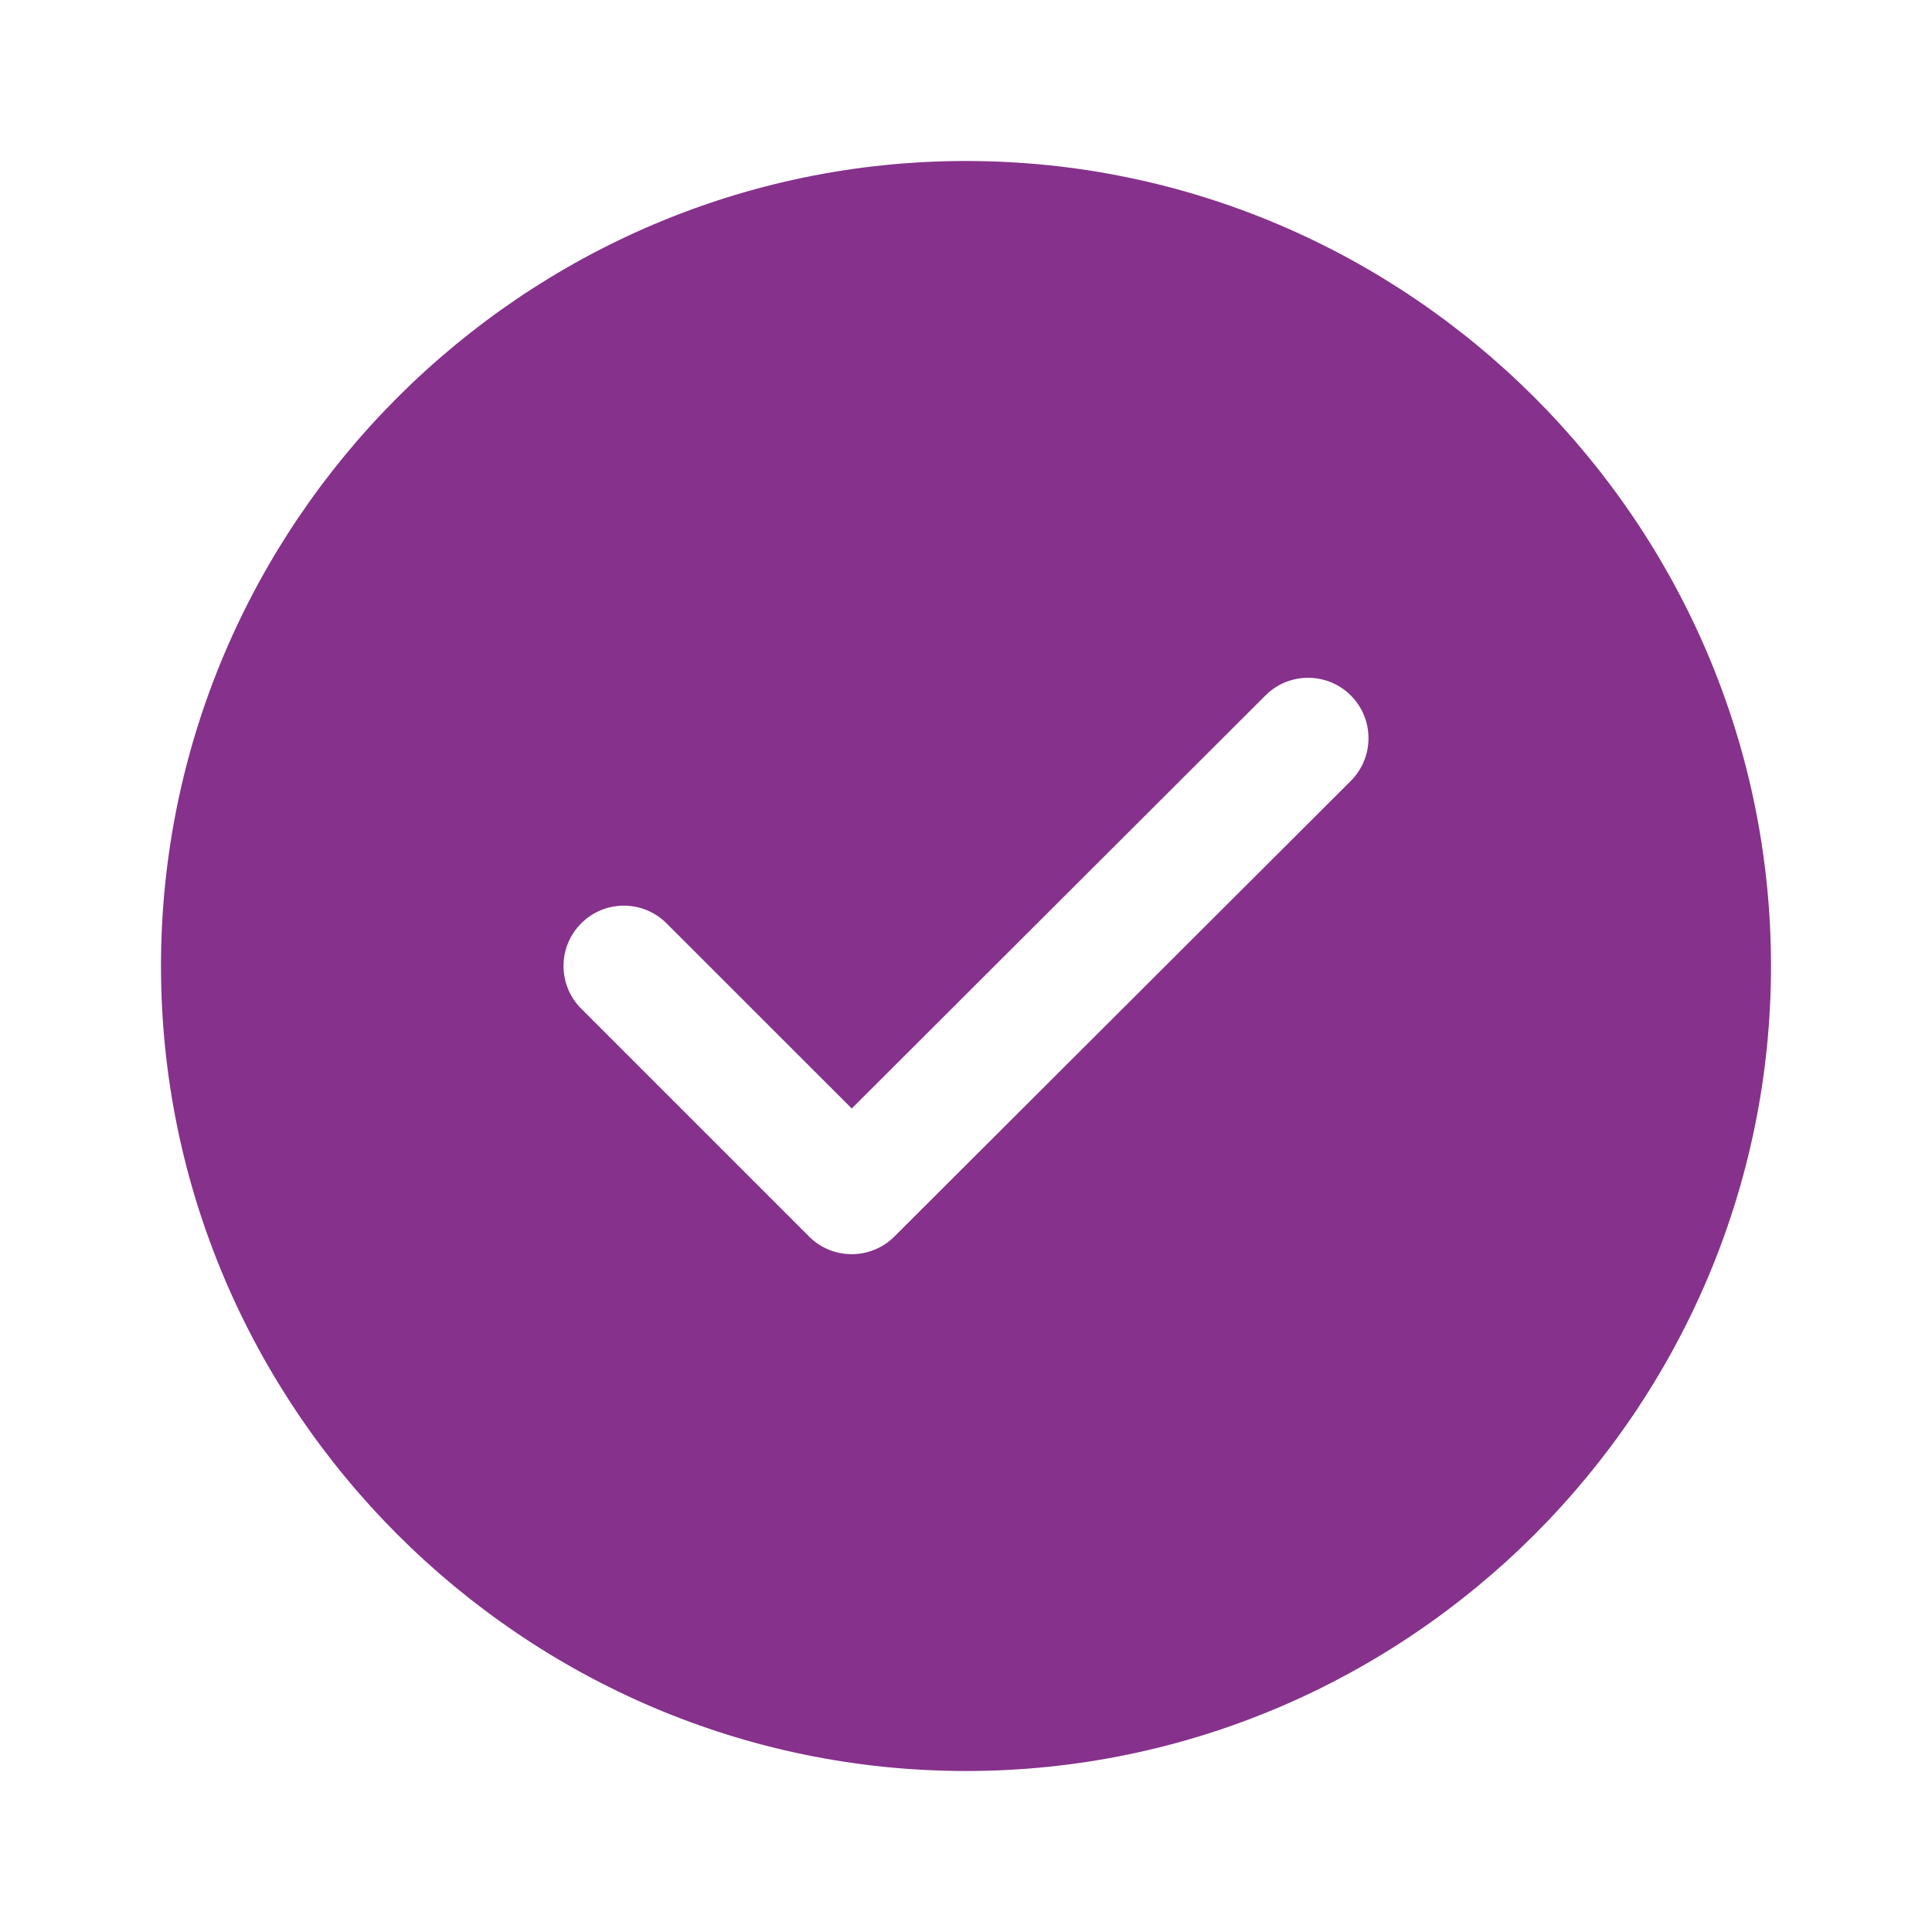
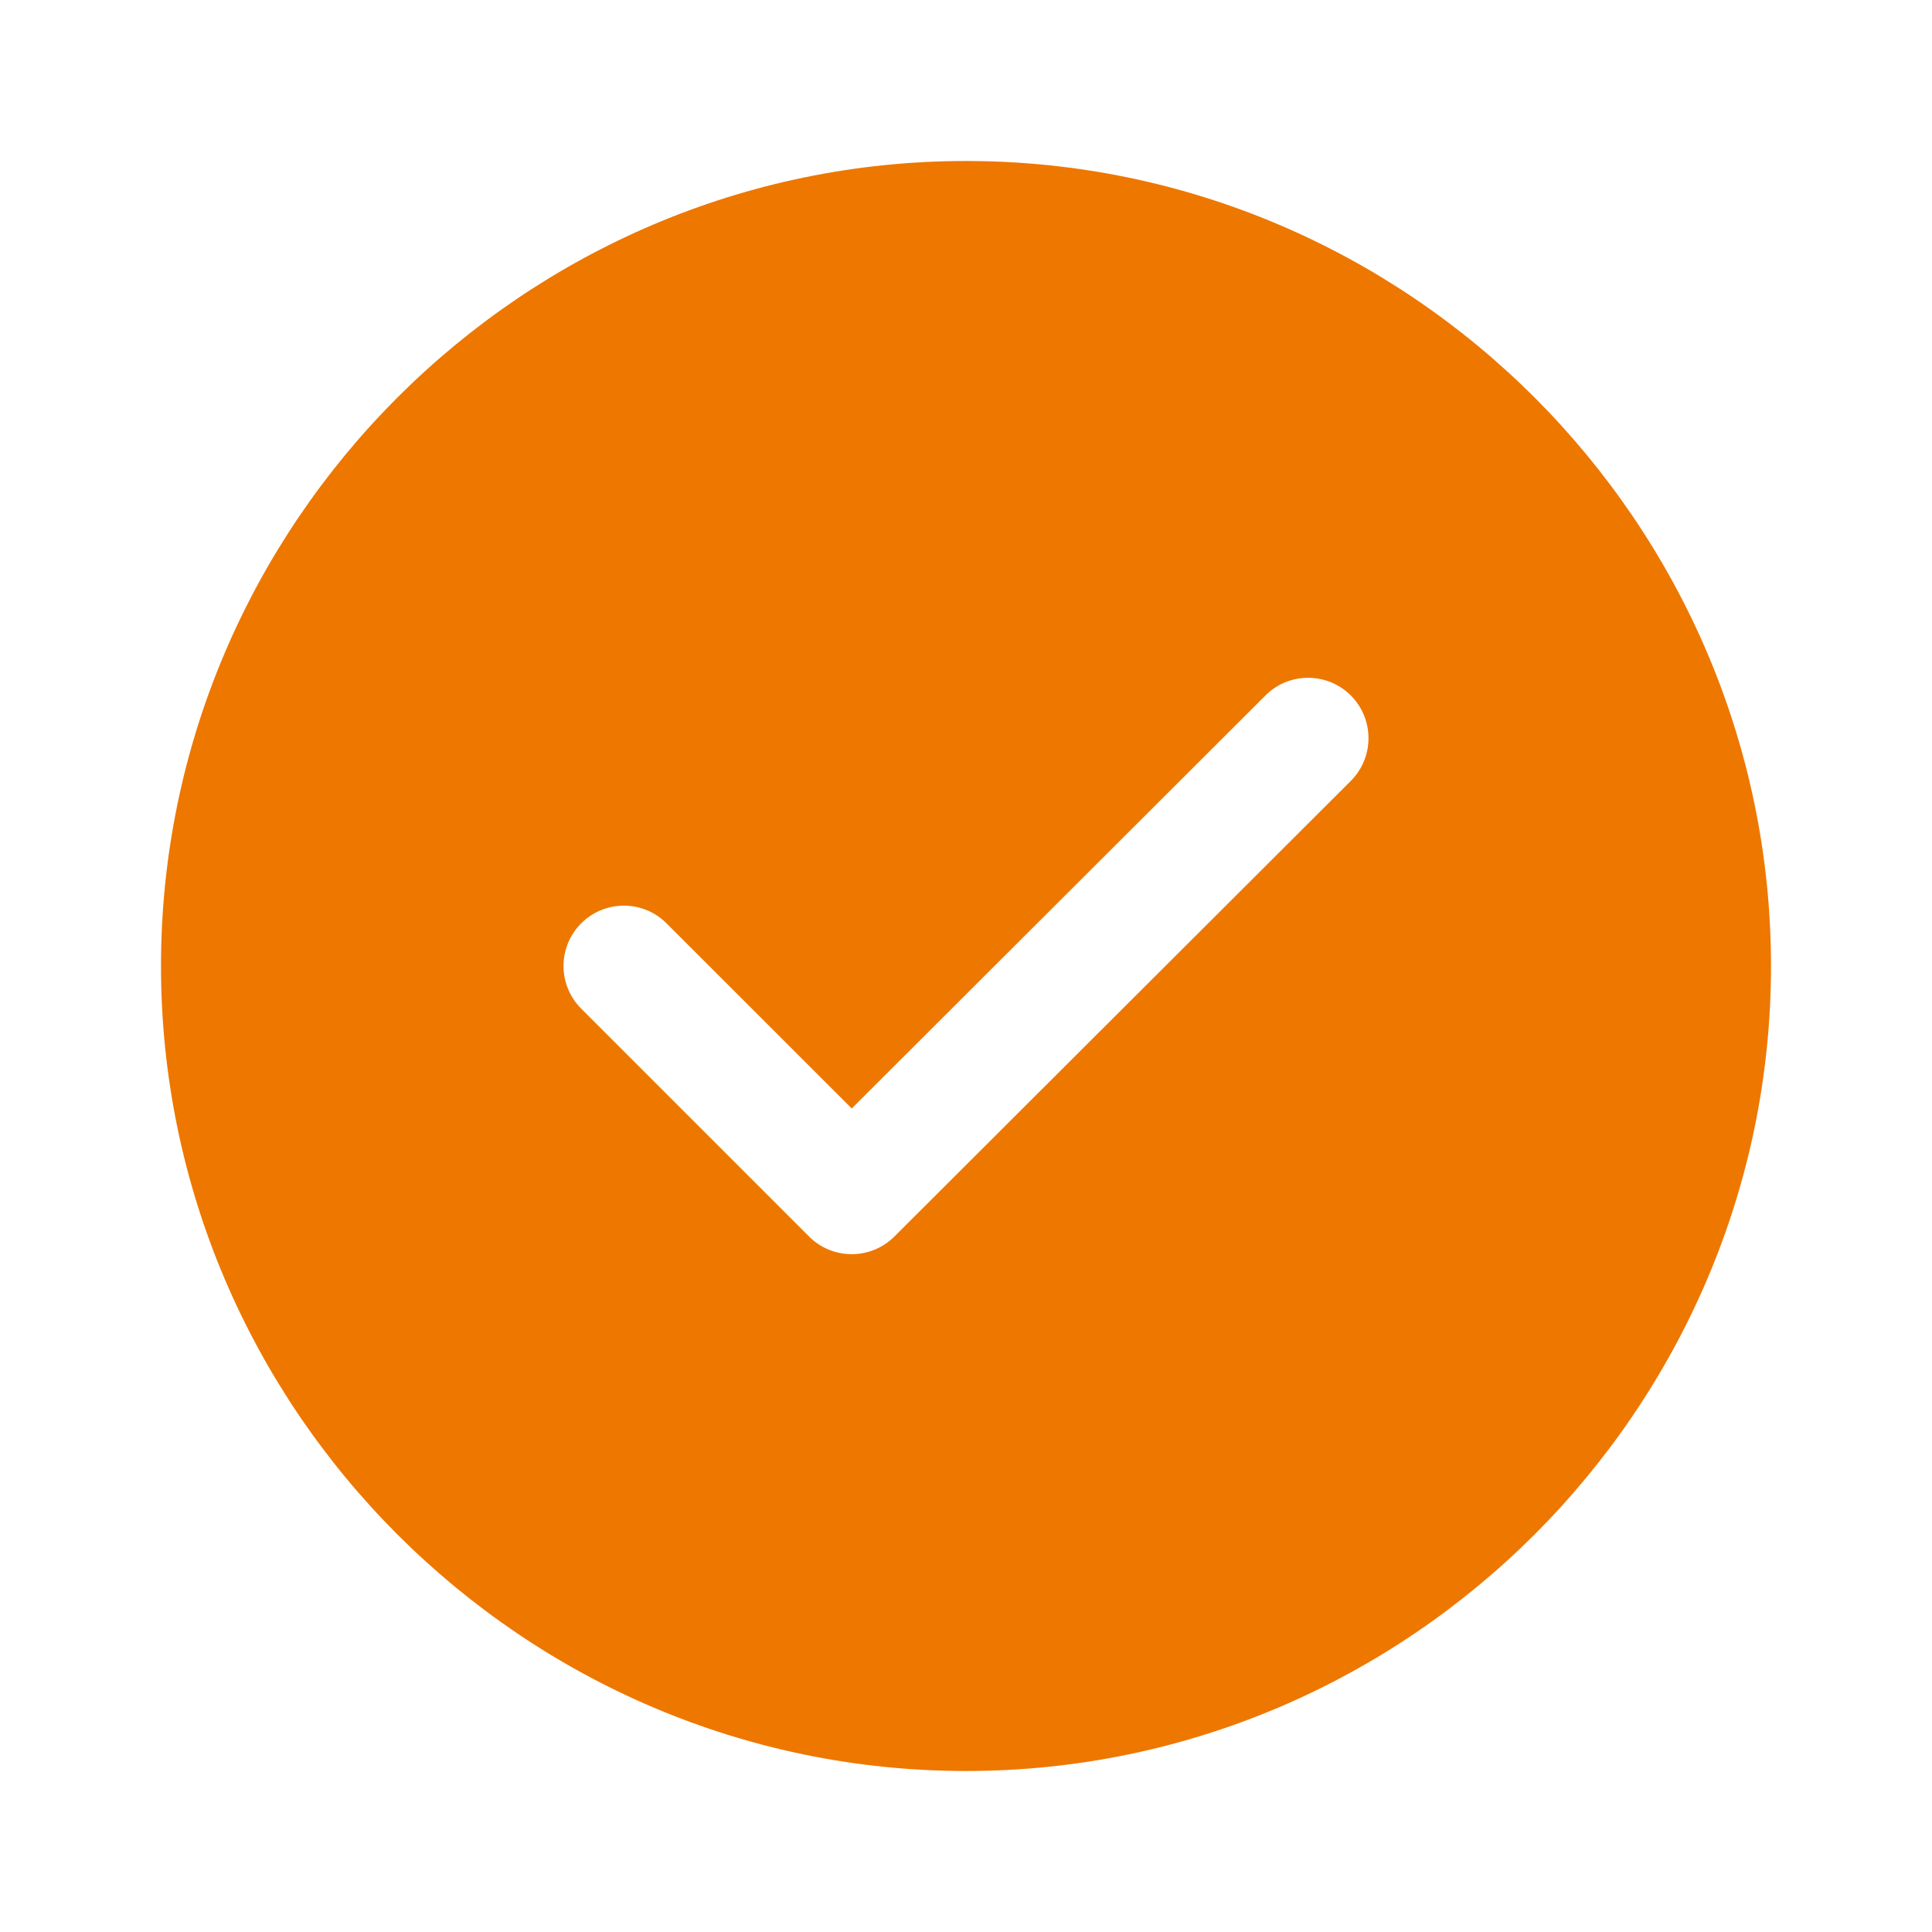
<svg xmlns="http://www.w3.org/2000/svg" width="24" height="24" viewBox="0 0 24 24" fill="none">
-   <path fill-rule="evenodd" clip-rule="evenodd" d="M22 12C22 17.5 17.5 22 12 22C6.5 22 2 17.5 2 12C2 6.5 6.5 2 12 2C17.5 2 22 6.5 22 12ZM16.78 9.701C17.073 9.408 17.073 8.933 16.781 8.64C16.488 8.347 16.013 8.346 15.72 8.639L10.581 13.77L8.28 11.47C7.987 11.177 7.513 11.177 7.22 11.47C6.927 11.762 6.927 12.237 7.22 12.53L10.05 15.36C10.342 15.653 10.817 15.653 11.11 15.361L16.78 9.701Z" fill="#86318C" />
+   <path fill-rule="evenodd" clip-rule="evenodd" d="M22 12C22 17.5 17.5 22 12 22C6.5 22 2 17.5 2 12C2 6.5 6.5 2 12 2C17.5 2 22 6.5 22 12ZM16.78 9.701C17.073 9.408 17.073 8.933 16.781 8.64C16.488 8.347 16.013 8.346 15.72 8.639L10.581 13.77L8.28 11.47C7.987 11.177 7.513 11.177 7.22 11.47C6.927 11.762 6.927 12.237 7.22 12.53L10.05 15.36C10.342 15.653 10.817 15.653 11.11 15.361L16.78 9.701Z" fill="#ee7700" />
</svg>
